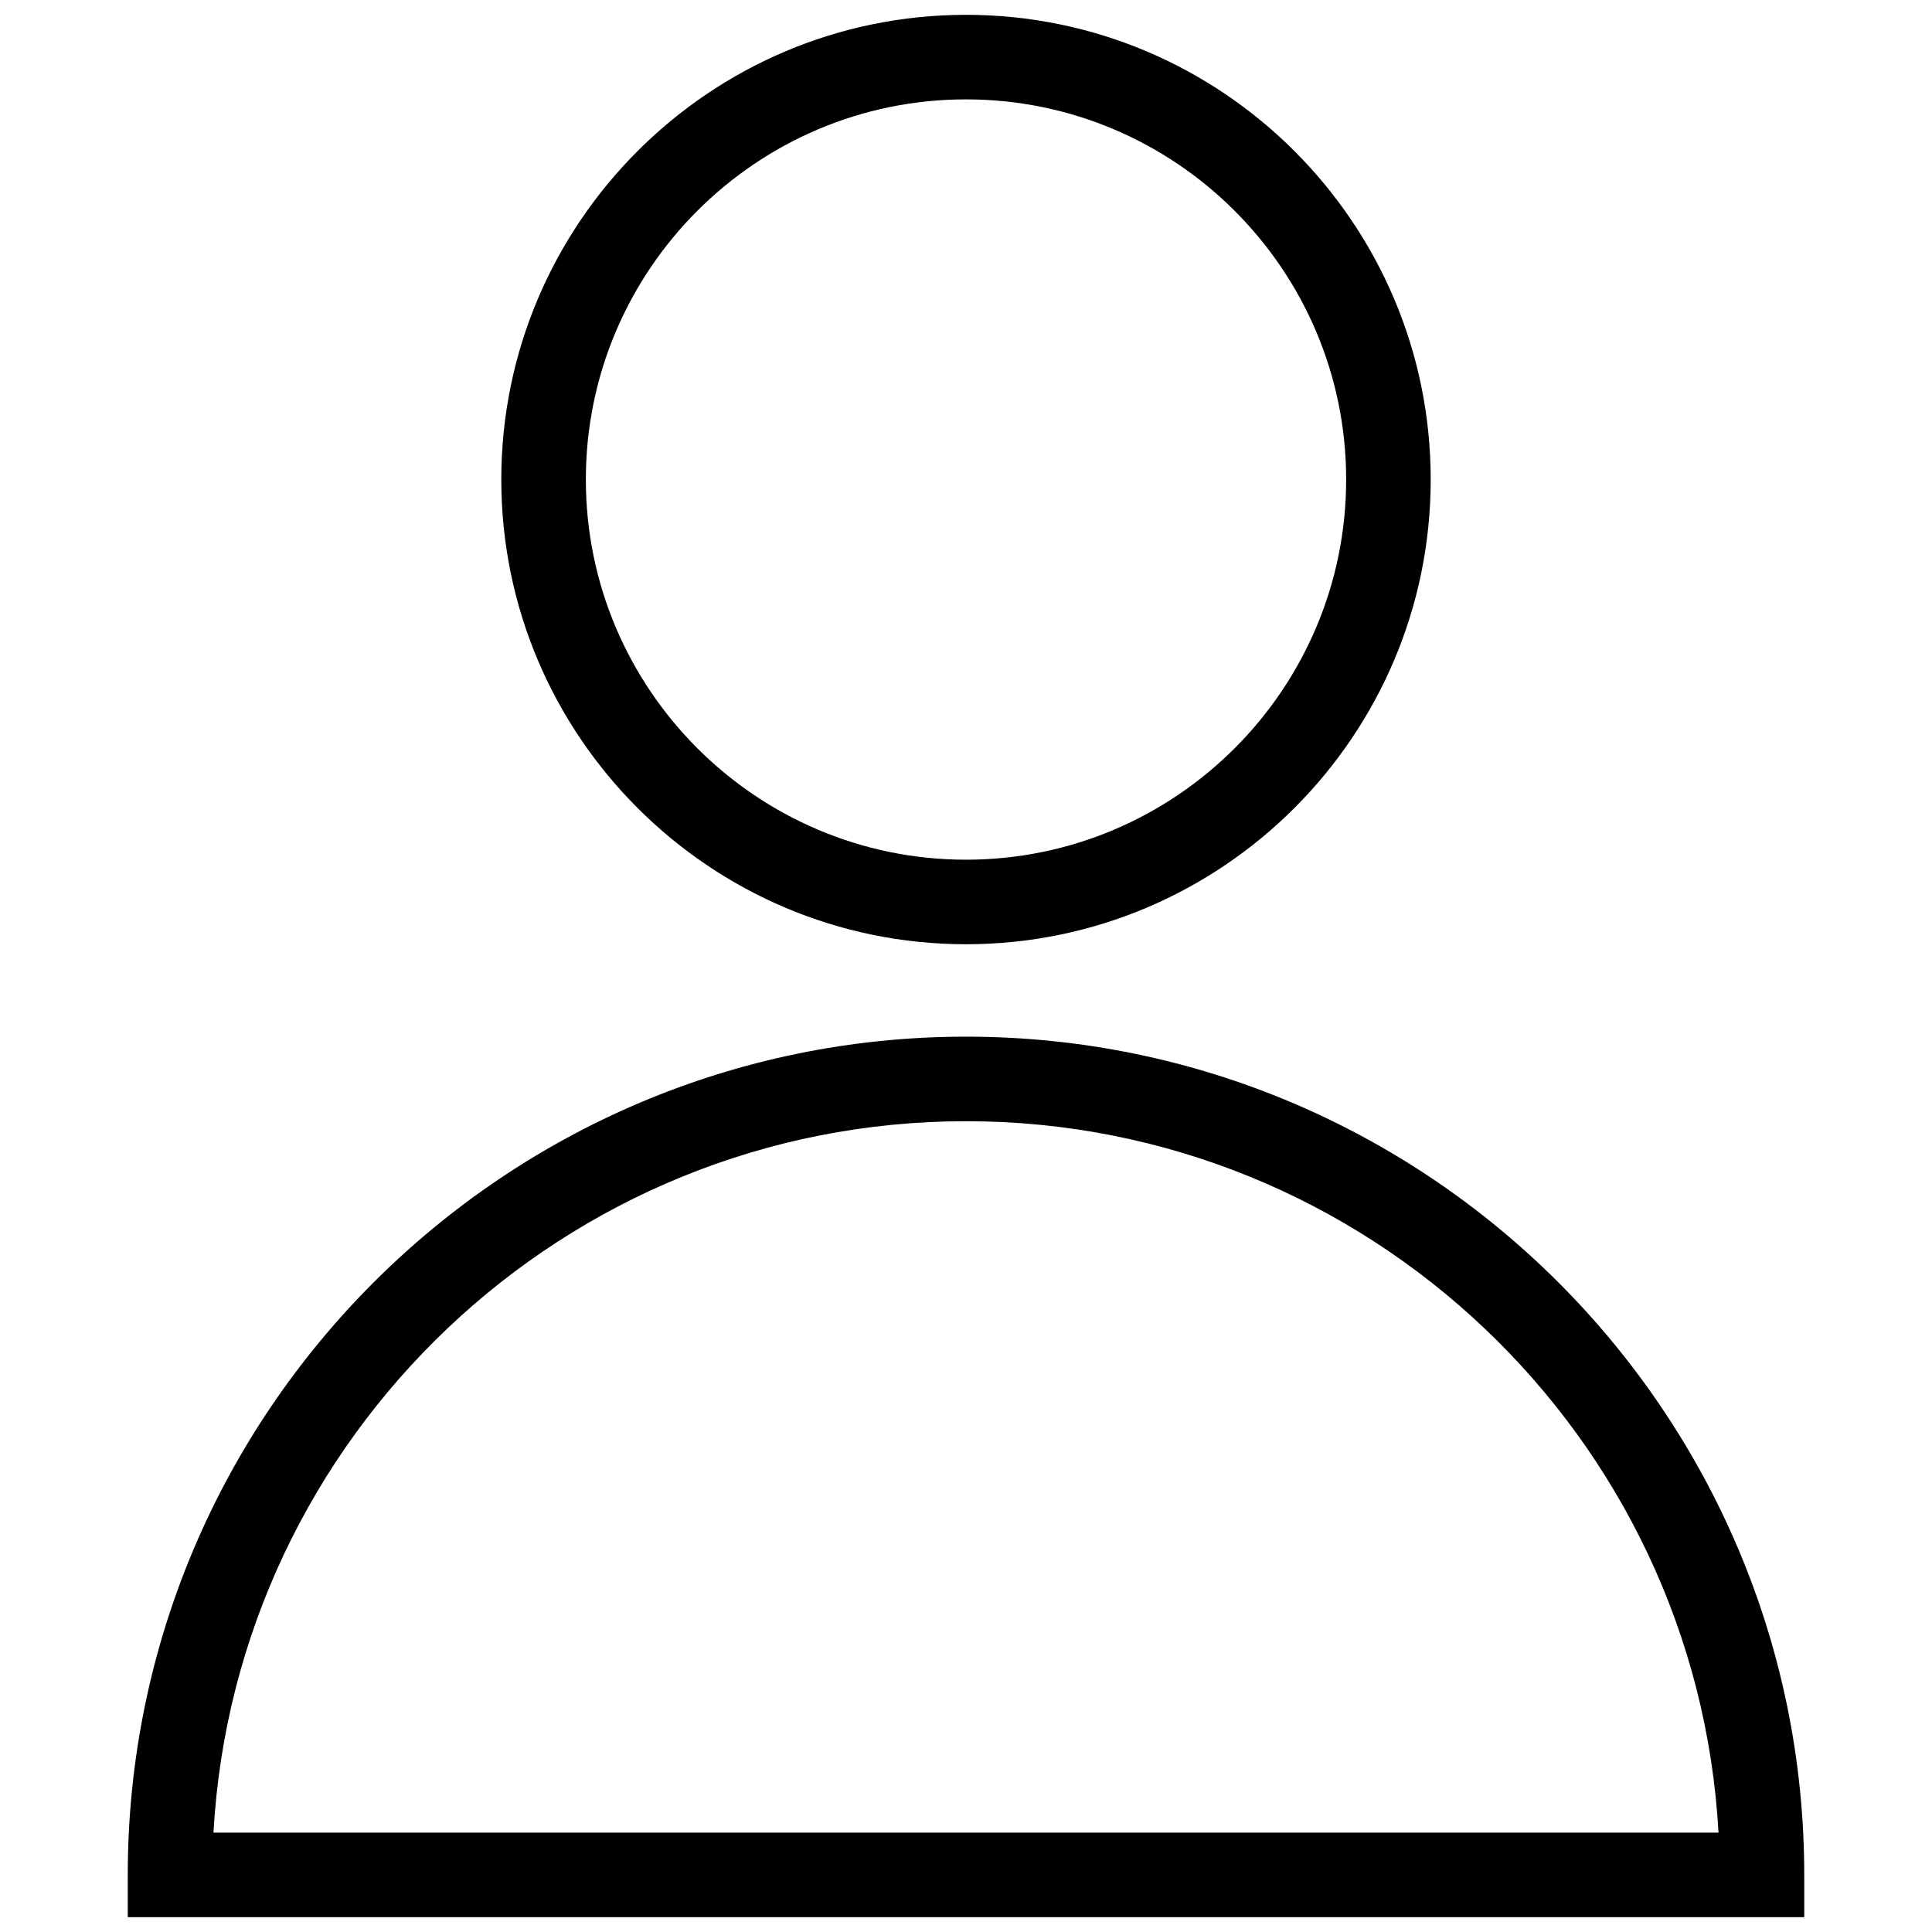
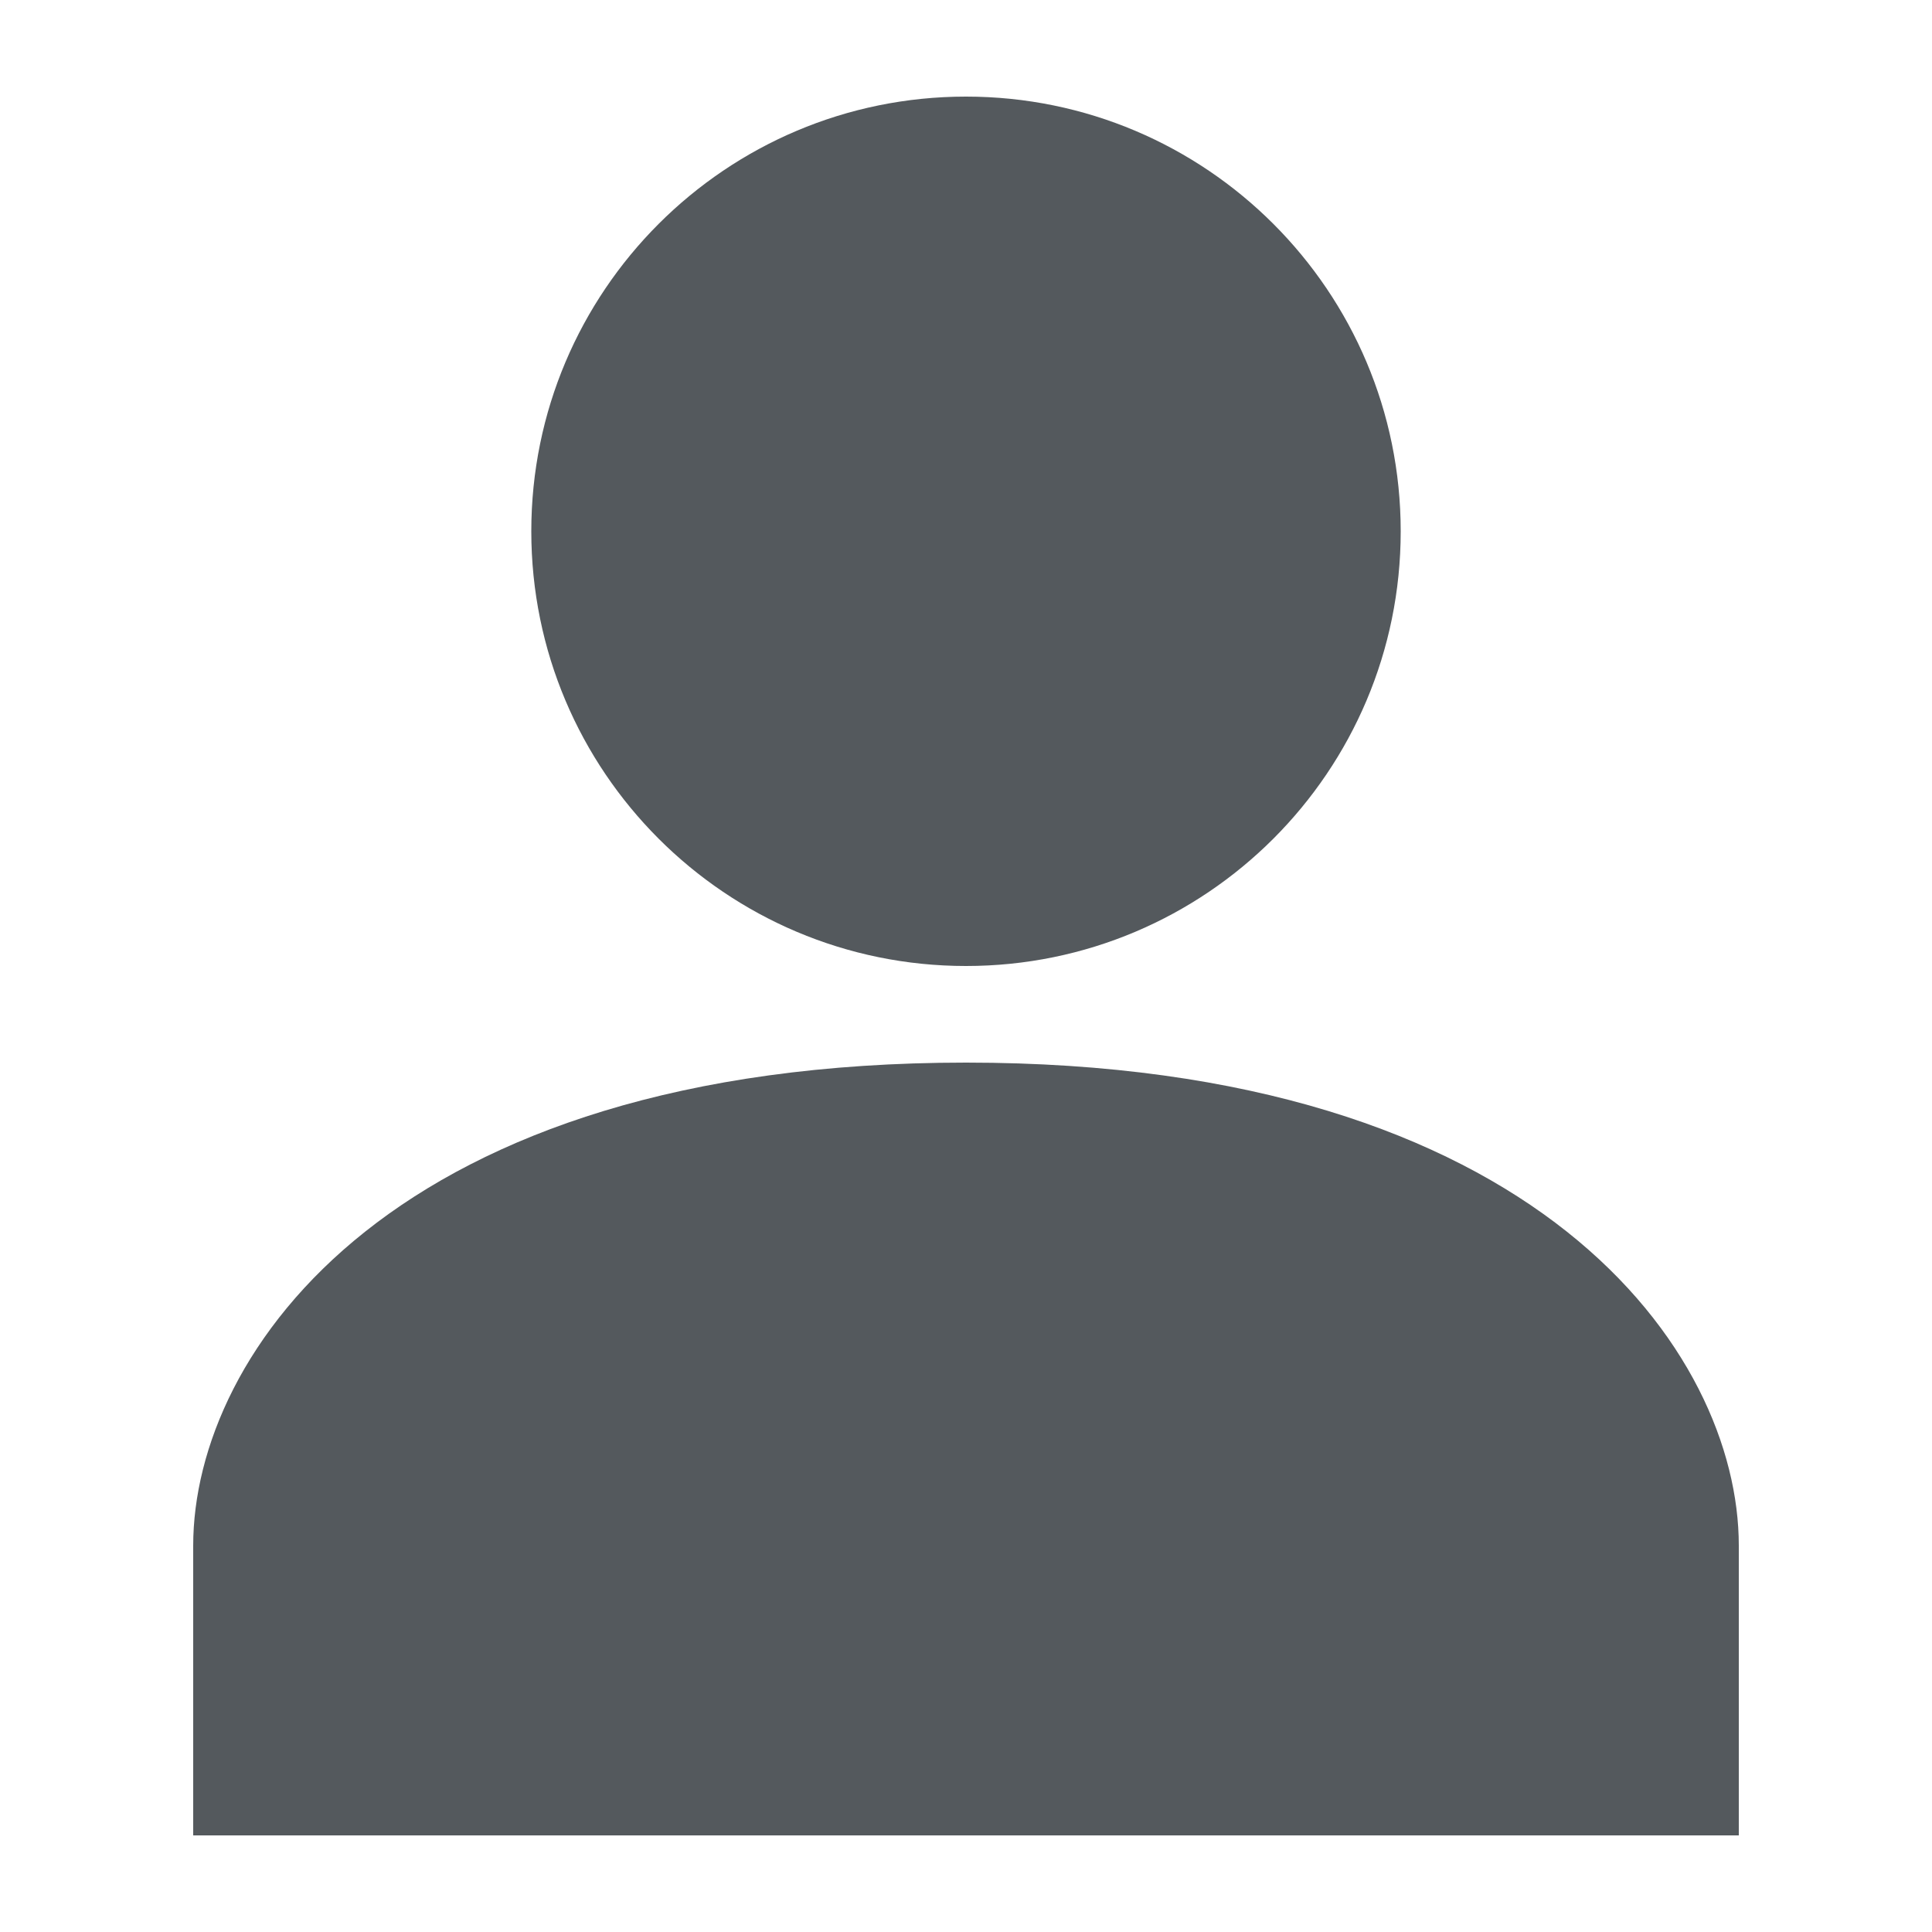
- <svg xmlns="http://www.w3.org/2000/svg" version="1.1" width="256" height="256" viewBox="0 0 256 256" xml:space="preserve">
-   <defs>
- </defs>
-   <g transform="translate(128 128) scale(0.72 0.72)" style="">
-     <g style="stroke: none; stroke-width: 0; stroke-dasharray: none; stroke-linecap: butt; stroke-linejoin: miter; stroke-miterlimit: 10; fill: none; fill-rule: nonzero; opacity: 1;" transform="translate(-175.05 -175.05) scale(3.89 3.89)">
-       <path d="M 84.657 90 H 5.343 v -2 c 0 -21.867 17.79 -39.657 39.657 -39.657 c 21.867 0 39.657 17.79 39.657 39.657 V 90 z M 9.398 86 h 71.203 C 79.562 67.265 63.99 52.343 45 52.343 S 10.439 67.265 9.398 86 z" style="stroke: none; stroke-width: 1; stroke-dasharray: none; stroke-linecap: butt; stroke-linejoin: miter; stroke-miterlimit: 10; fill: rgb(0,0,0); fill-rule: nonzero; opacity: 1;" transform=" matrix(1 0 0 1 0 0) " stroke-linecap="round" />
-       <path d="M 45 43.971 c -12.123 0 -21.985 -9.863 -21.985 -21.986 C 23.015 9.863 32.877 0 45 0 c 12.123 0 21.985 9.863 21.985 21.985 C 66.985 34.108 57.123 43.971 45 43.971 z M 45 4 c -9.917 0 -17.985 8.068 -17.985 17.985 c 0 9.917 8.068 17.986 17.985 17.986 s 17.985 -8.068 17.985 -17.986 C 62.985 12.068 54.917 4 45 4 z" style="stroke: none; stroke-width: 1; stroke-dasharray: none; stroke-linecap: butt; stroke-linejoin: miter; stroke-miterlimit: 10; fill: rgb(0,0,0); fill-rule: nonzero; opacity: 1;" transform=" matrix(1 0 0 1 0 0) " stroke-linecap="round" />
-     </g>
+ <svg xmlns="http://www.w3.org/2000/svg" width="20" height="20" viewBox="0 0 20 20">
+   <g fill="#54595d">
+     <path d="M 10 11 C 4.08 11 2 14 2 16 L 2 19 L 18 19 L 18 16 C 18 14 15.92 11 10 11 Z" />
+     <circle cx="10" cy="5.5" r="4.5" />
  </g>
</svg>
